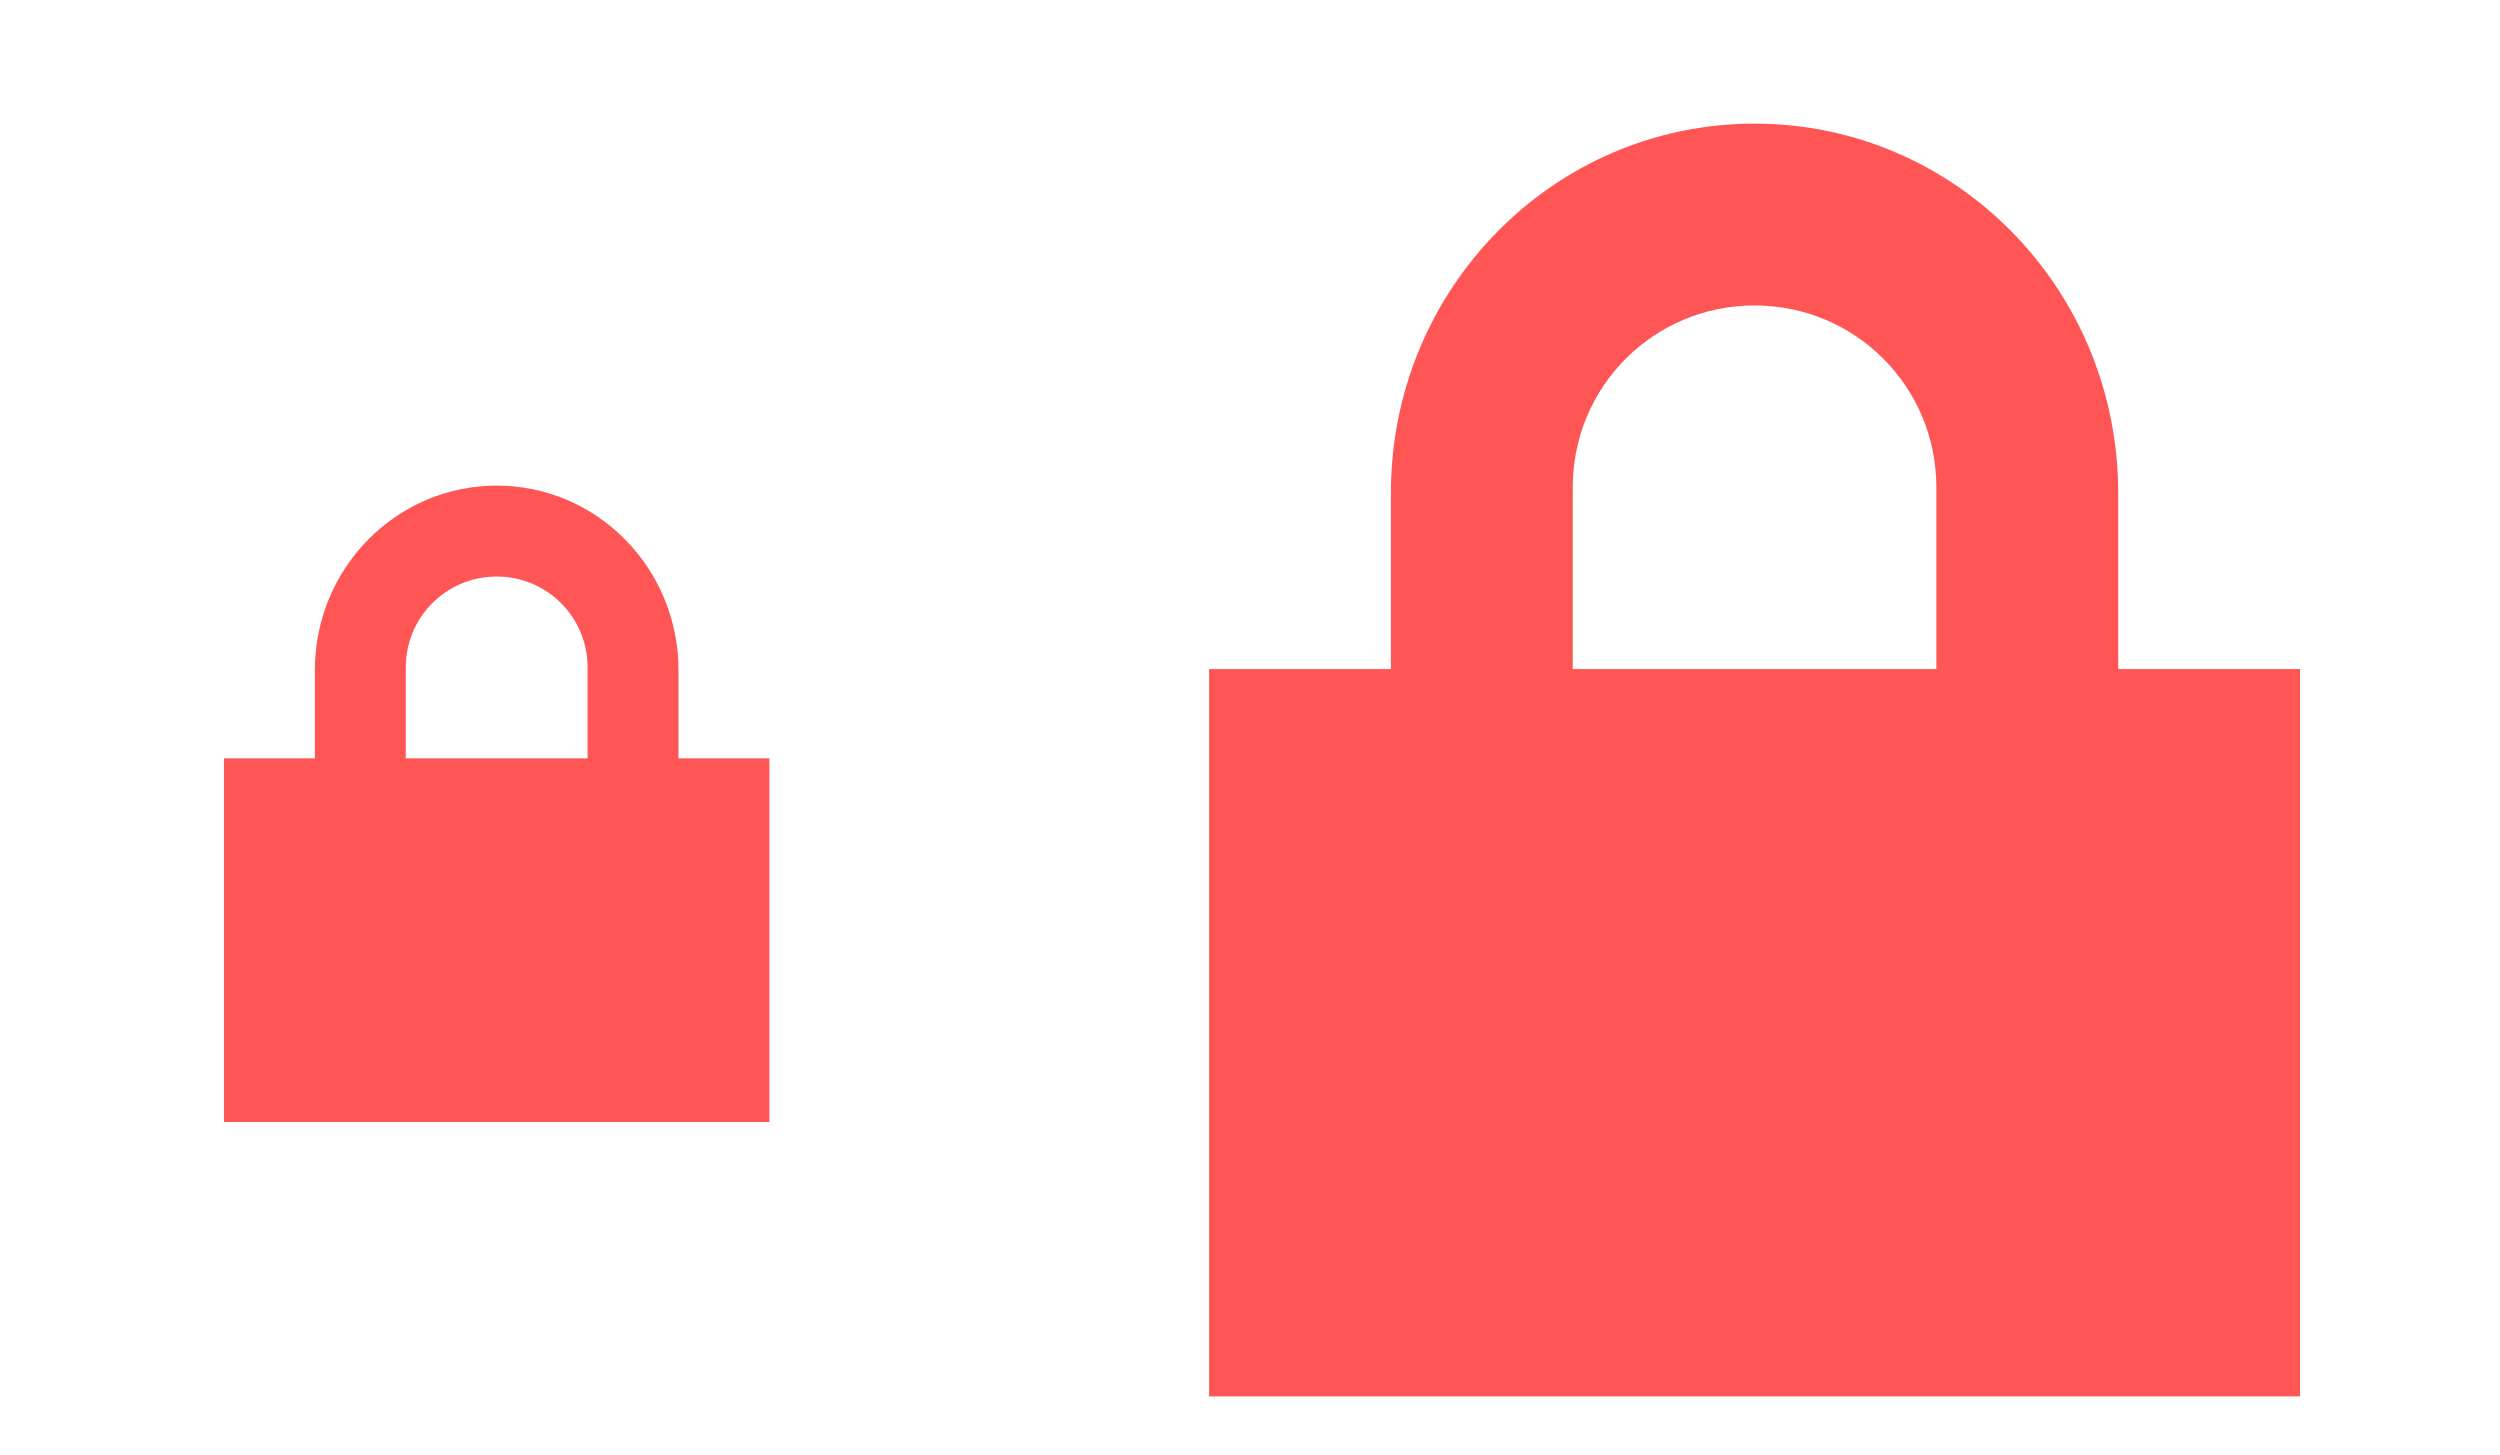
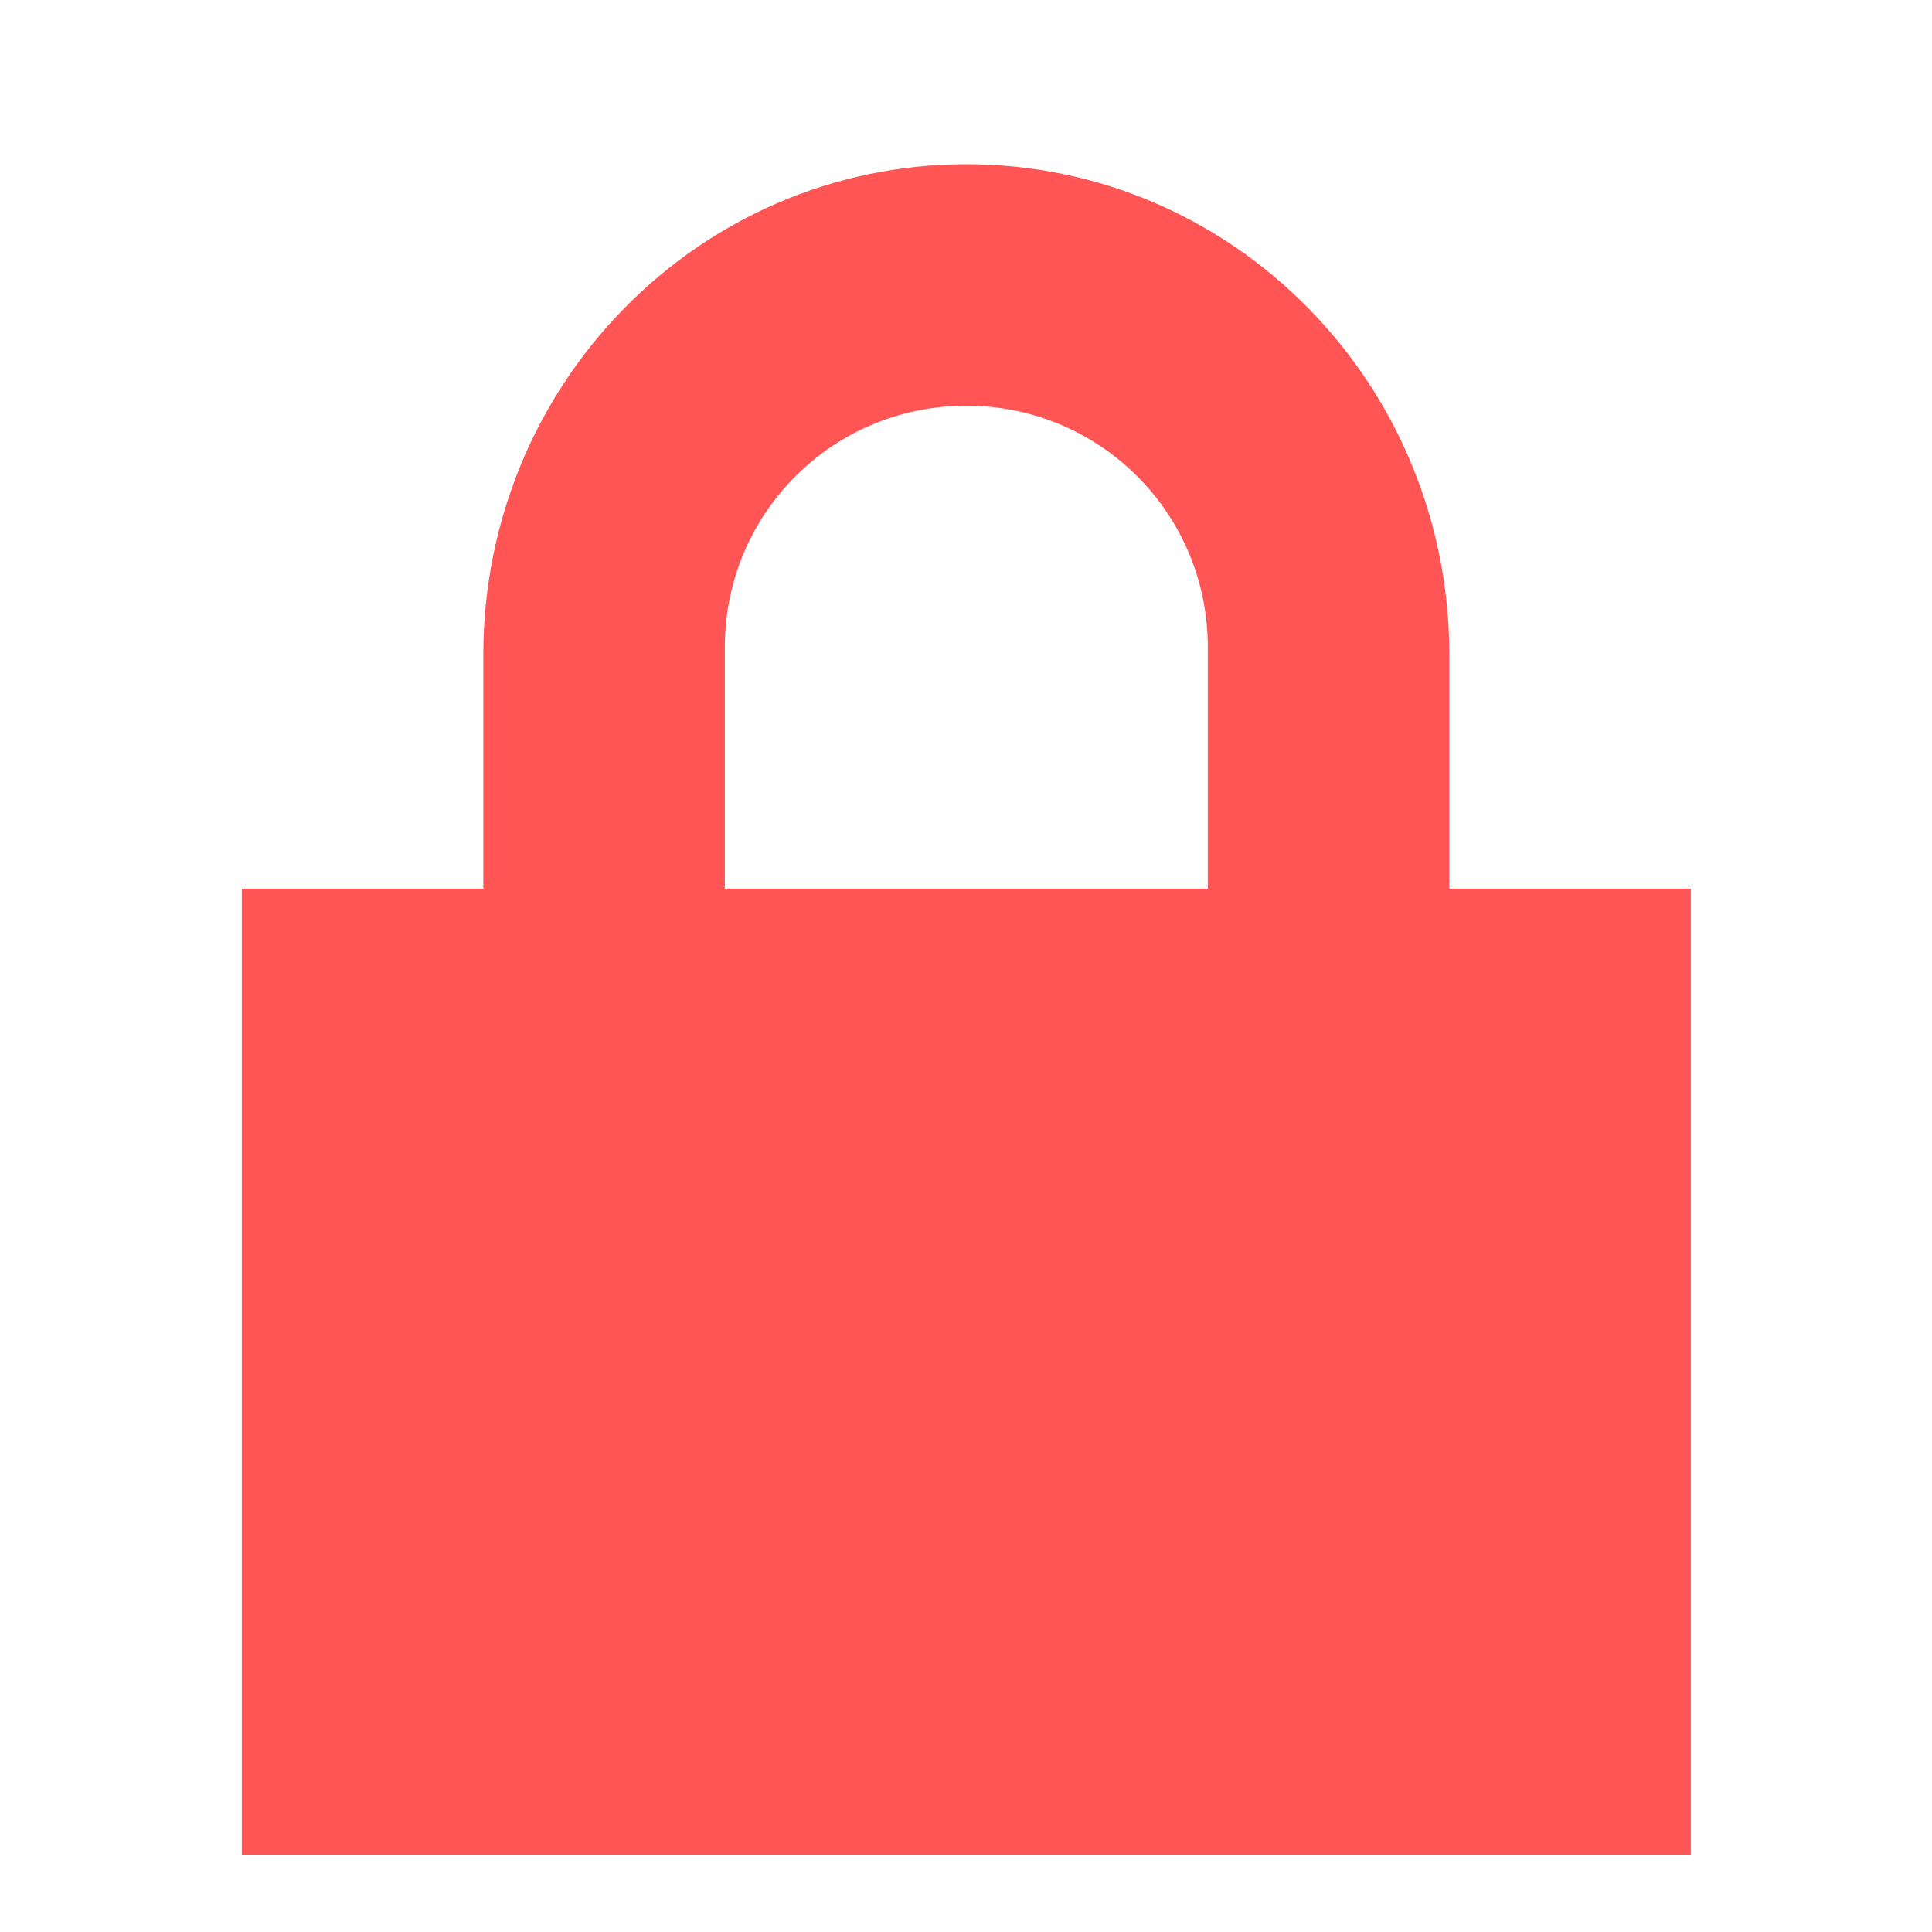
- <svg xmlns="http://www.w3.org/2000/svg" id="svg4168" width="55" height="32" version="1.1" viewBox="0 0 55 32">
+ <svg xmlns="http://www.w3.org/2000/svg" id="svg4168" width="32" height="32" version="1.1" viewBox="0 0 32 32">
  <defs id="defs4157">
    <style id="current-color-scheme" type="text/css">
   .ColorScheme-Text { color:#dedede; } .ColorScheme-Highlight { color:#5294e2; } .ColorScheme-ButtonBackground { color:#dedede; }
  </style>
  </defs>
-   <g transform="translate(-0.0755977,6.680448)" style="enable-background:new" id="22-22-plasmavault-error">
+   <g transform="translate(-24.27901,6.680448)" style="enable-background:new" id="22-22-plasmavault-error">
    <rect id="rect4192-3" width="22" height="22" x="0.002" y="0.003" style="opacity:0;fill:#2b0000;fill-opacity:0.404;fill-rule:nonzero;stroke:none;stroke-width:1;stroke-linecap:round;stroke-linejoin:round;stroke-miterlimit:4;stroke-dasharray:none;stroke-dashoffset:0;stroke-opacity:1" />
    <g style="display:inline;enable-background:new" transform="translate(-361.9976,418.0034)" id="g6284-3">
      <path id="path5739-9" transform="translate(141.0002,-467)" d="m 232,53 c -2.216,0 -4,1.822 -4,4.062 V 59 h -2 v 8 h 12 v -8 h -2 V 57.062 C 236,54.822 234.216,53 232,53 Z m 0,2 c 1.108,0 2,0.892 2,2 v 2 h -4 v -2 c 0,-1.108 0.892,-2 2,-2 z" style="color:#000000;display:inline;overflow:visible;visibility:visible;fill:#ff5555;fill-opacity:1;fill-rule:nonzero;stroke:none;stroke-width:1;marker:none;enable-background:accumulate" />
      <rect transform="rotate(-90)" y="364.998" x="399.003" height="16" width="16" id="rect5737-9" style="color:#bebebe;display:inline;overflow:visible;visibility:visible;fill:none;stroke:none;stroke-width:1;marker:none" clip-path="none" />
    </g>
  </g>
-   <g style="display:inline;stroke-width:0.5;enable-background:new" transform="matrix(2,0,0,2,-707.4003,830.7201)" id="plasmavault-error">
+   <g style="display:inline;stroke-width:0.5;enable-background:new" transform="matrix(2,0,0,2,-729.9952,830.7201)" id="plasmavault-error">
    <path id="path836" transform="translate(141.0002,-467)" d="m 232,53 c -2.216,0 -4,1.822 -4,4.062 V 59 h -2 v 8 h 12 v -8 h -2 V 57.062 C 236,54.822 234.216,53 232,53 Z m 0,2 c 1.108,0 2,0.892 2,2 v 2 h -4 v -2 c 0,-1.108 0.892,-2 2,-2 z" style="color:#000000;display:inline;overflow:visible;visibility:visible;fill:#ff5555;fill-opacity:1;fill-rule:nonzero;stroke:none;stroke-width:0.5;marker:none;enable-background:accumulate" />
    <rect transform="rotate(-90)" y="364.998" x="399.003" height="16" width="16" id="rect838" style="color:#bebebe;display:inline;overflow:visible;visibility:visible;fill:none;stroke:none;stroke-width:0.5;marker:none" clip-path="none" />
  </g>
</svg>
